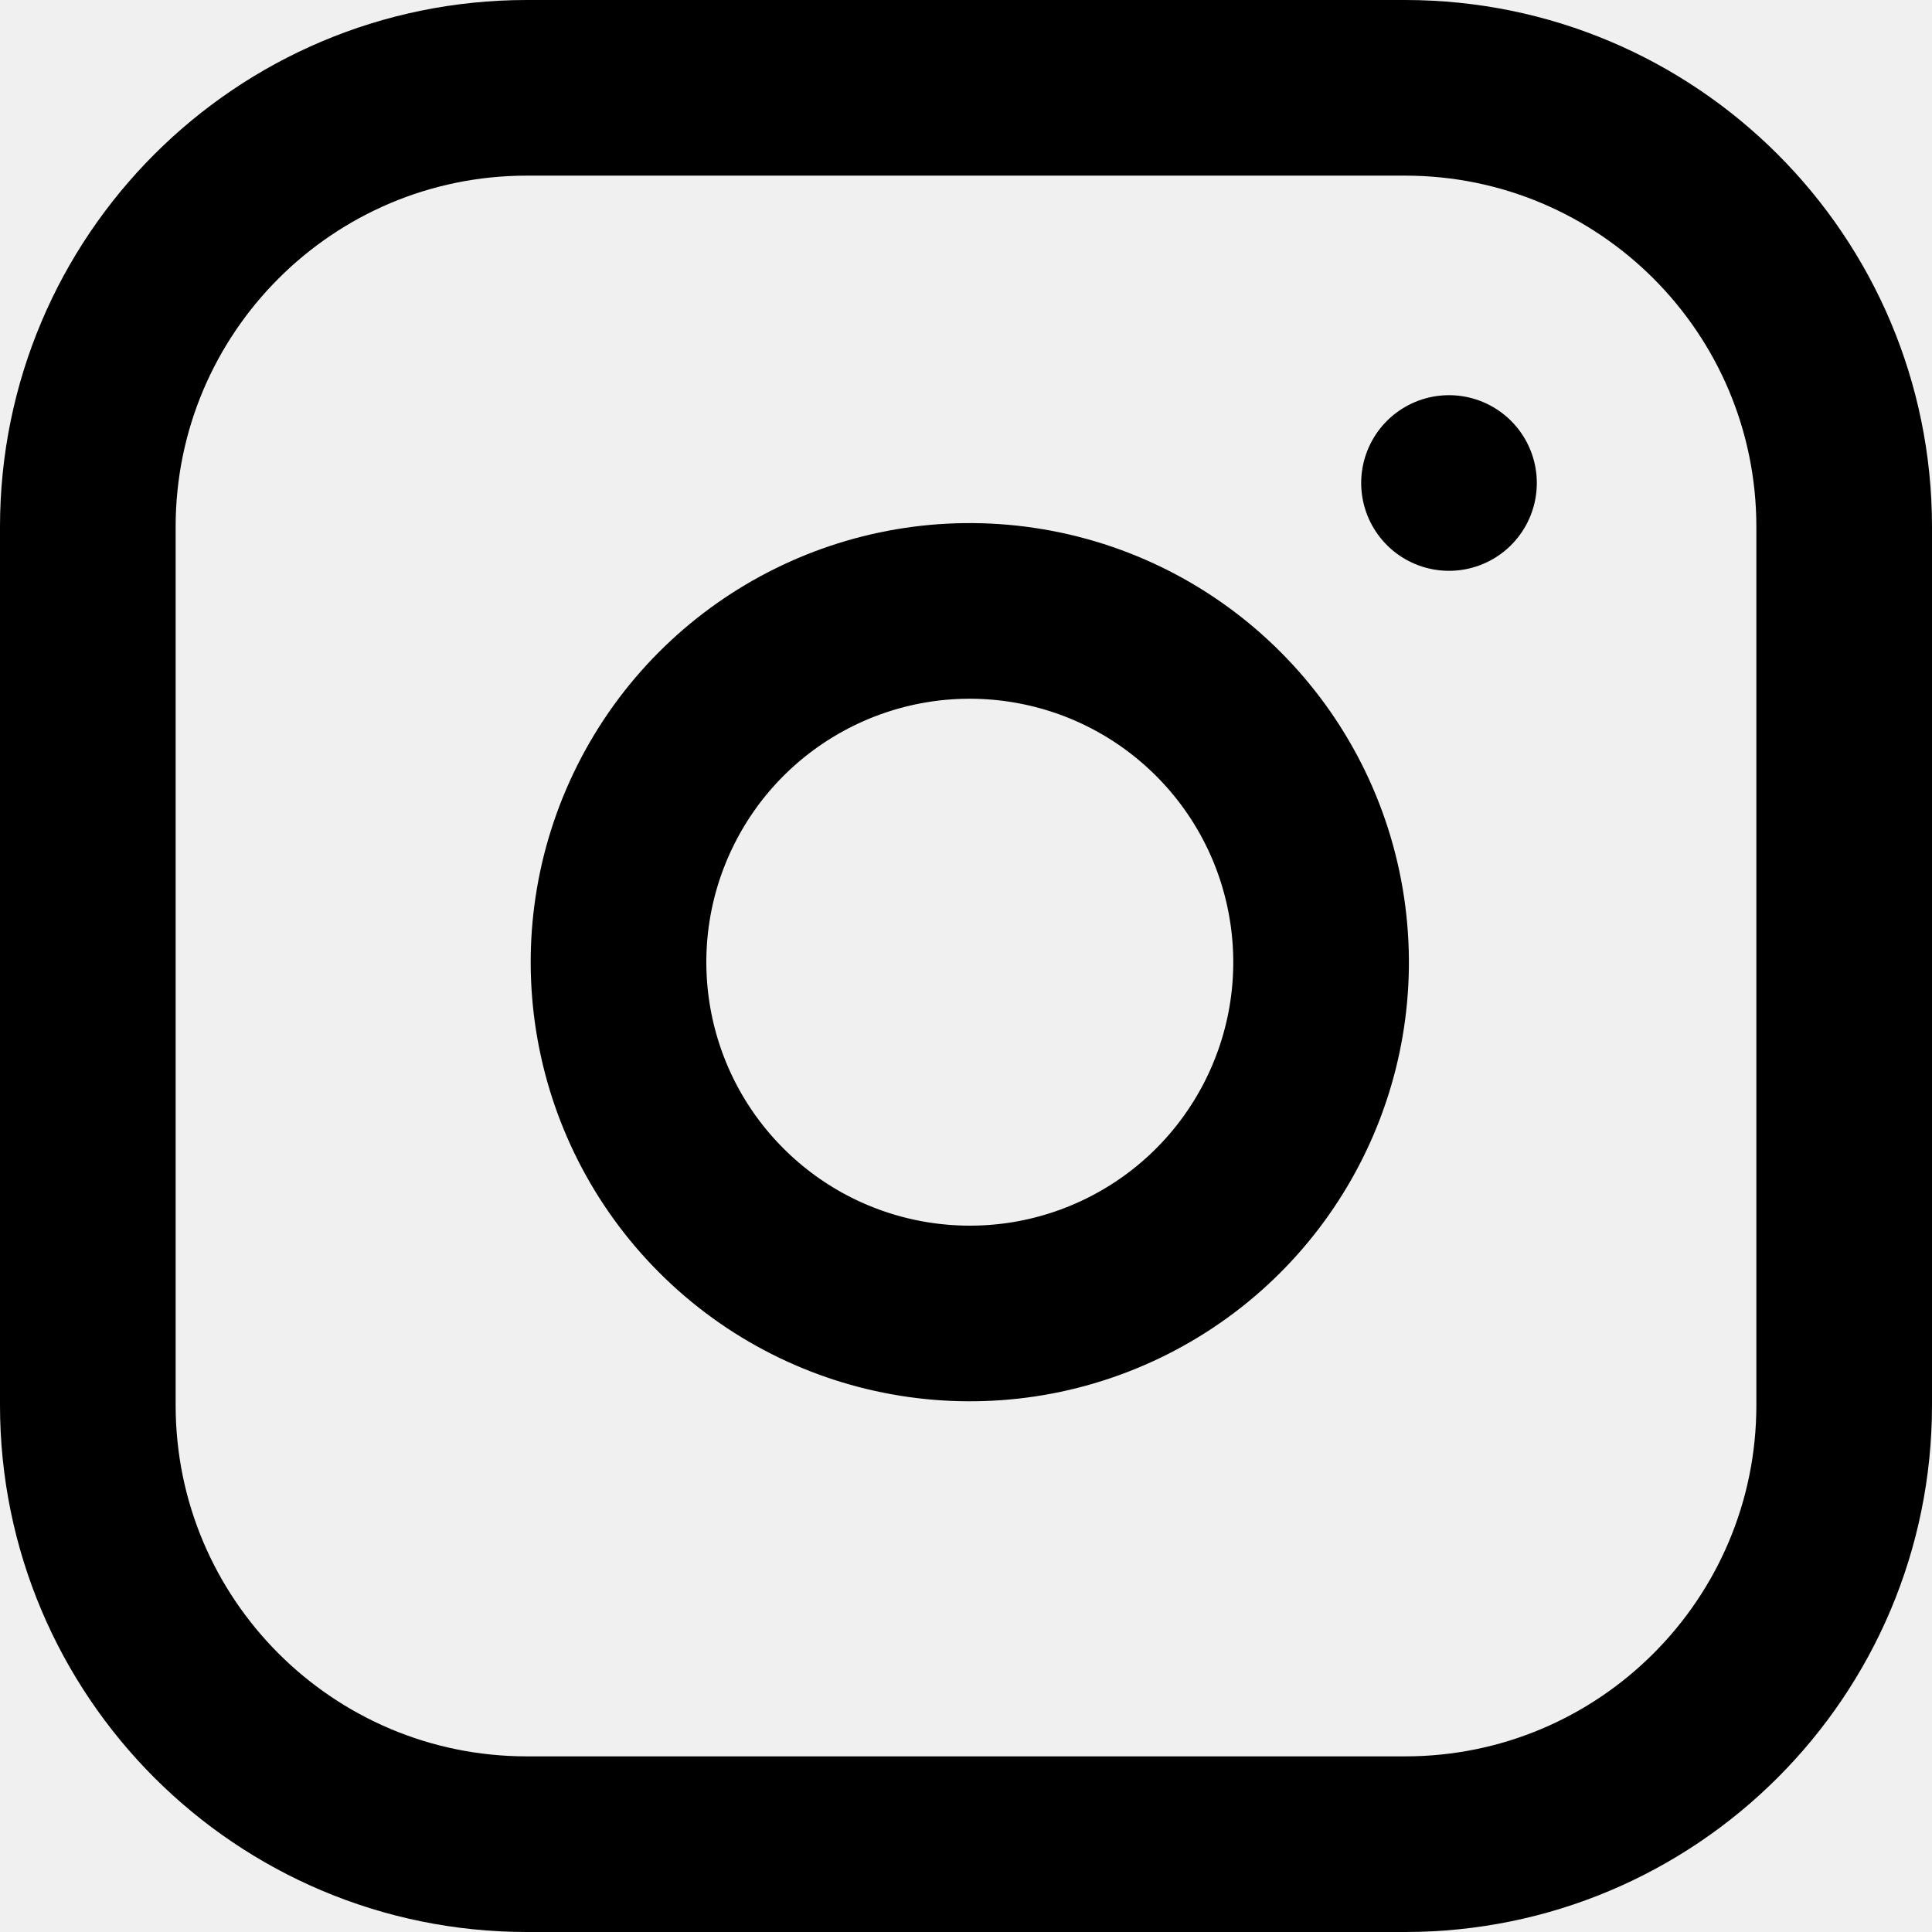
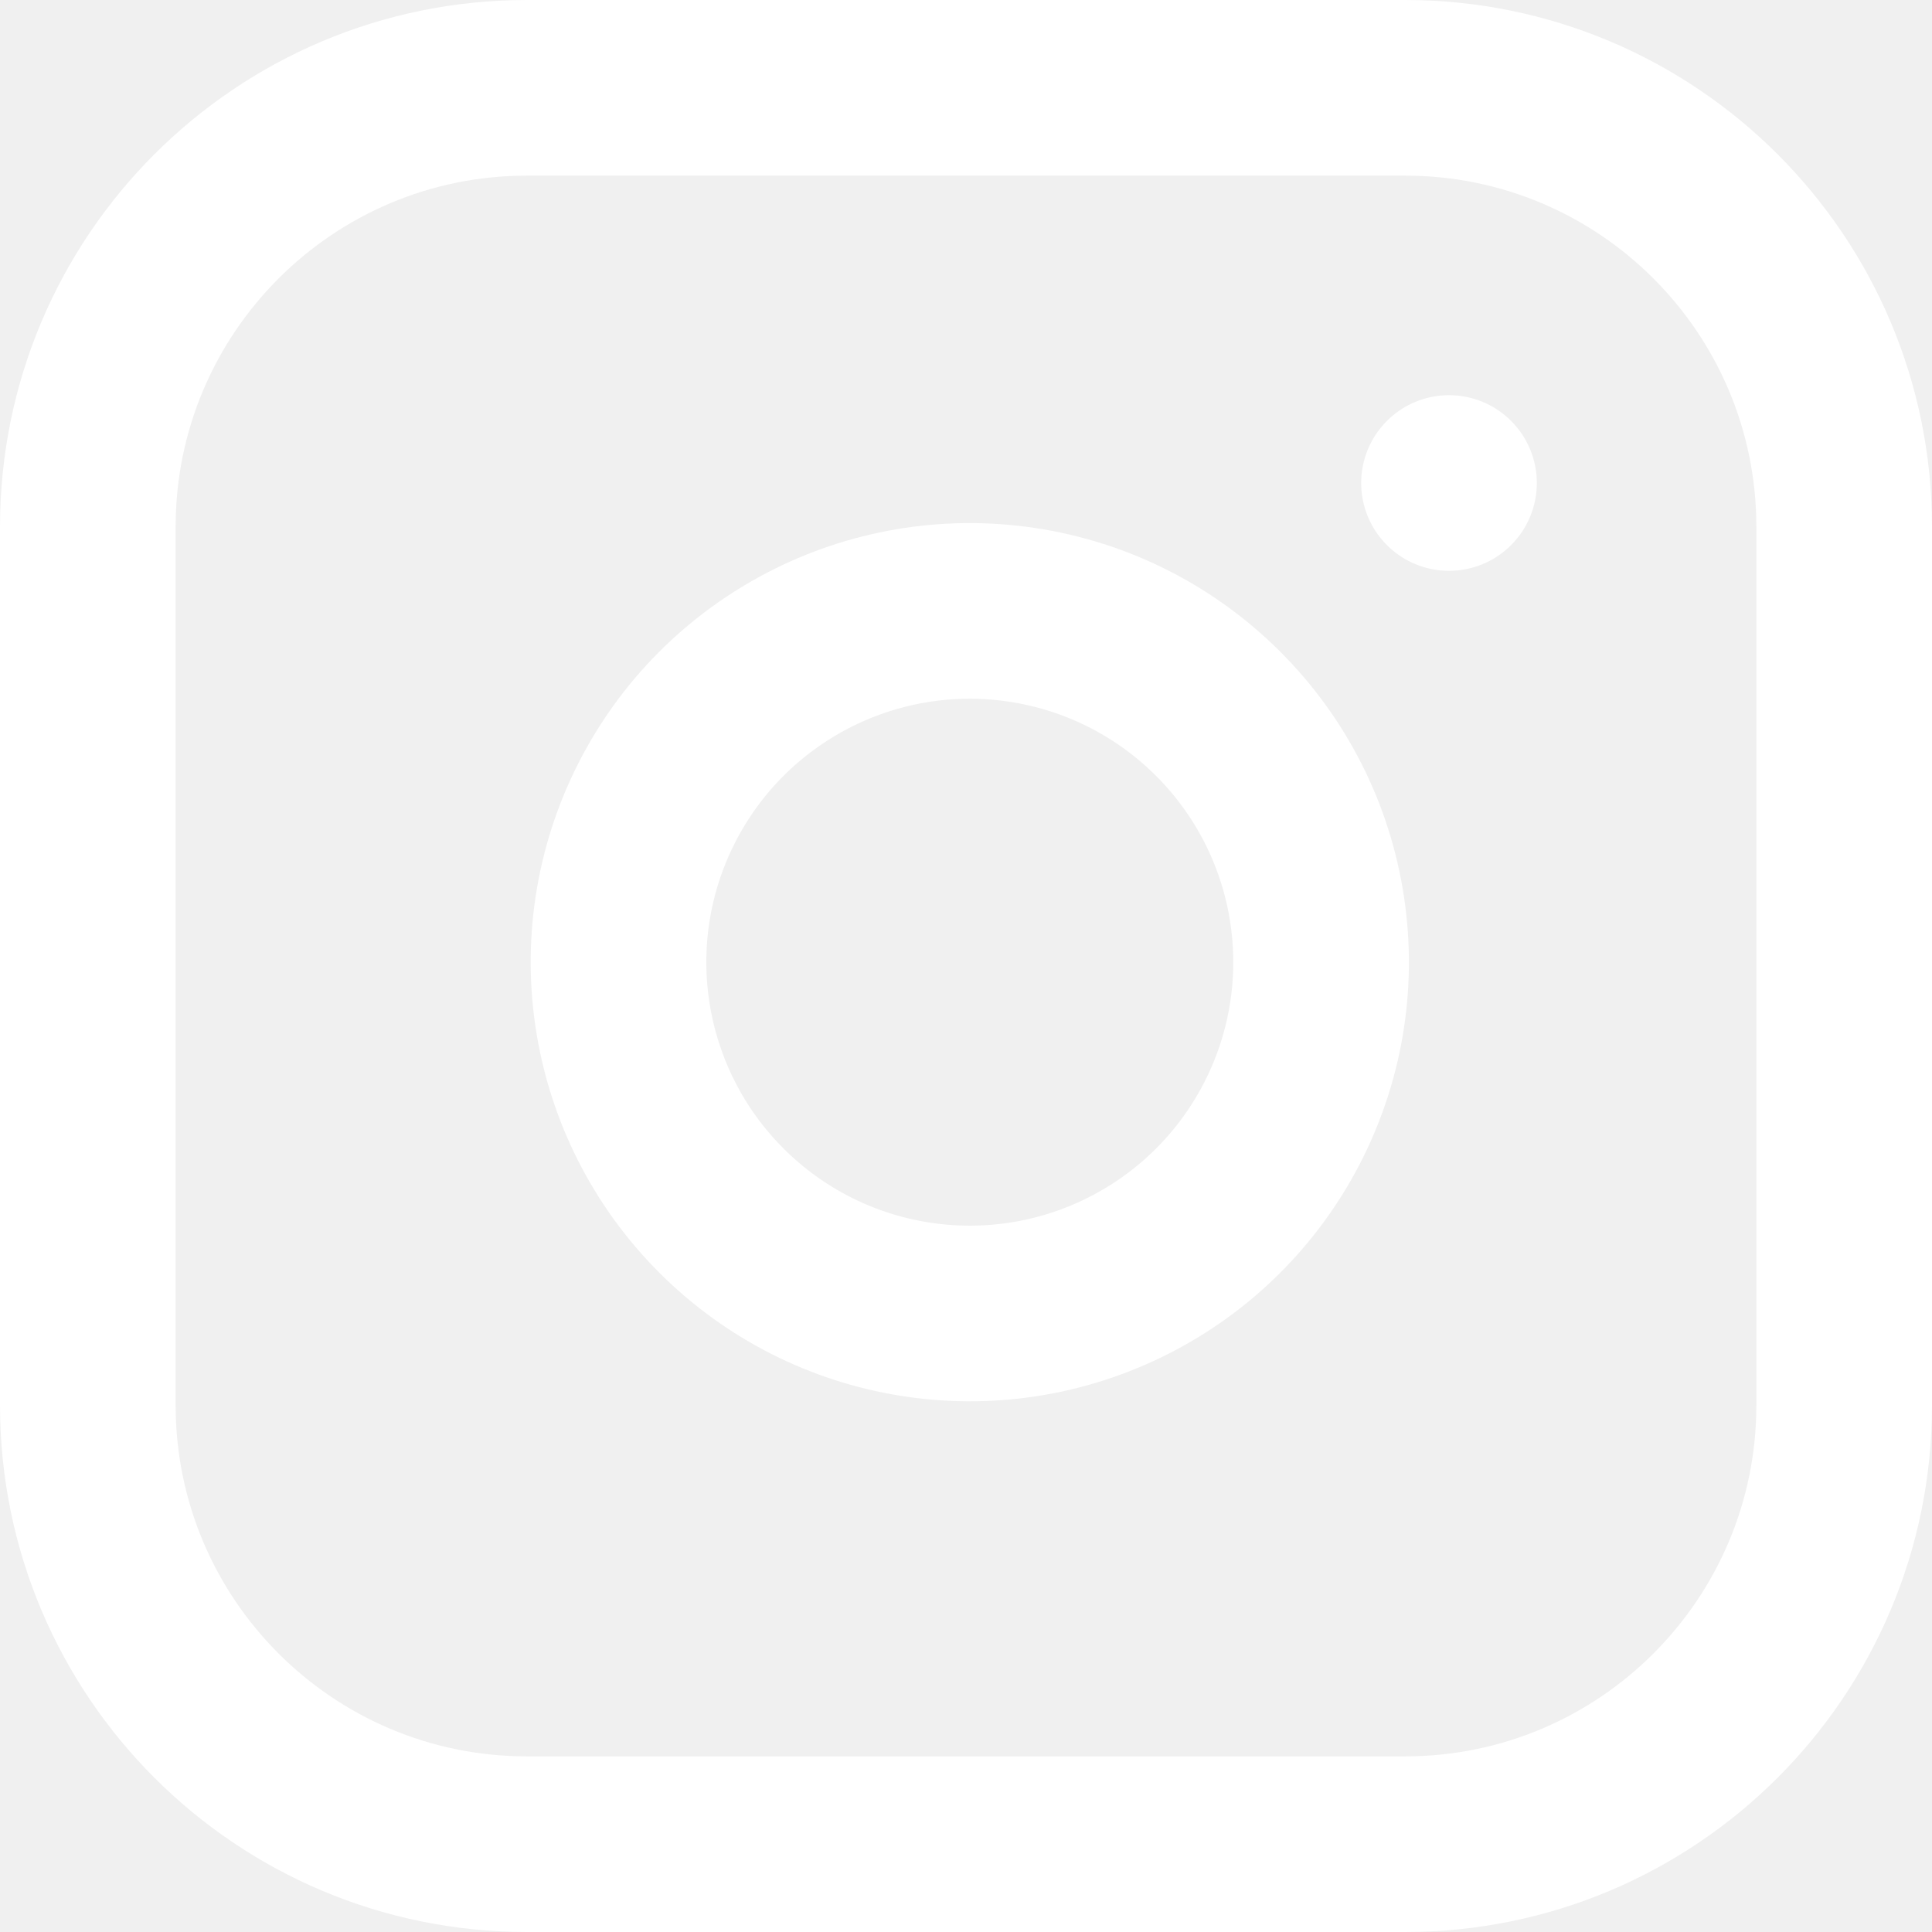
<svg xmlns="http://www.w3.org/2000/svg" width="33" height="33" viewBox="0 0 33 33">
-   <g transform="translate(-1.5 -1.5)">
-     <path d="M10.5,3h15A7.5,7.5,0,0,1,33,10.5v15A7.5,7.5,0,0,1,25.5,33h-15A7.5,7.5,0,0,1,3,25.5v-15A7.5,7.5,0,0,1,10.5,3Z" fill="none" stroke="#000" stroke-linecap="round" stroke-linejoin="round" stroke-width="3" />
-     <path d="M24,17.055A6,6,0,1,1,18.945,12,6,6,0,0,1,24,17.055Z" fill="none" stroke="#000" stroke-linecap="round" stroke-linejoin="round" stroke-width="3" />
-     <path d="M26.25,9.75h0" fill="none" stroke="#000" stroke-linecap="round" stroke-linejoin="round" stroke-width="3" />
+   <g id="Icon_feather-instagram" data-name="Icon feather-instagram" transform="translate(-1.5 -1.5)">
+     <path id="Path_10" data-name="Path 10" d="M10.5,3h15A7.5,7.5,0,0,1,33,10.5v15A7.5,7.5,0,0,1,25.5,33h-15A7.5,7.5,0,0,1,3,25.5v-15A7.5,7.5,0,0,1,10.5,3Z" fill="none" stroke="#fff" stroke-linecap="round" stroke-linejoin="round" stroke-width="3" />
+     <path id="Path_11" data-name="Path 11" d="M24,17.055A6,6,0,1,1,18.945,12,6,6,0,0,1,24,17.055Z" fill="none" stroke="#fff" stroke-linecap="round" stroke-linejoin="round" stroke-width="3" />
+     <path id="Path_12" data-name="Path 12" d="M26.25,9.75h0" fill="none" stroke="#fff" stroke-linecap="round" stroke-linejoin="round" stroke-width="3" />
  </g>
</svg>
